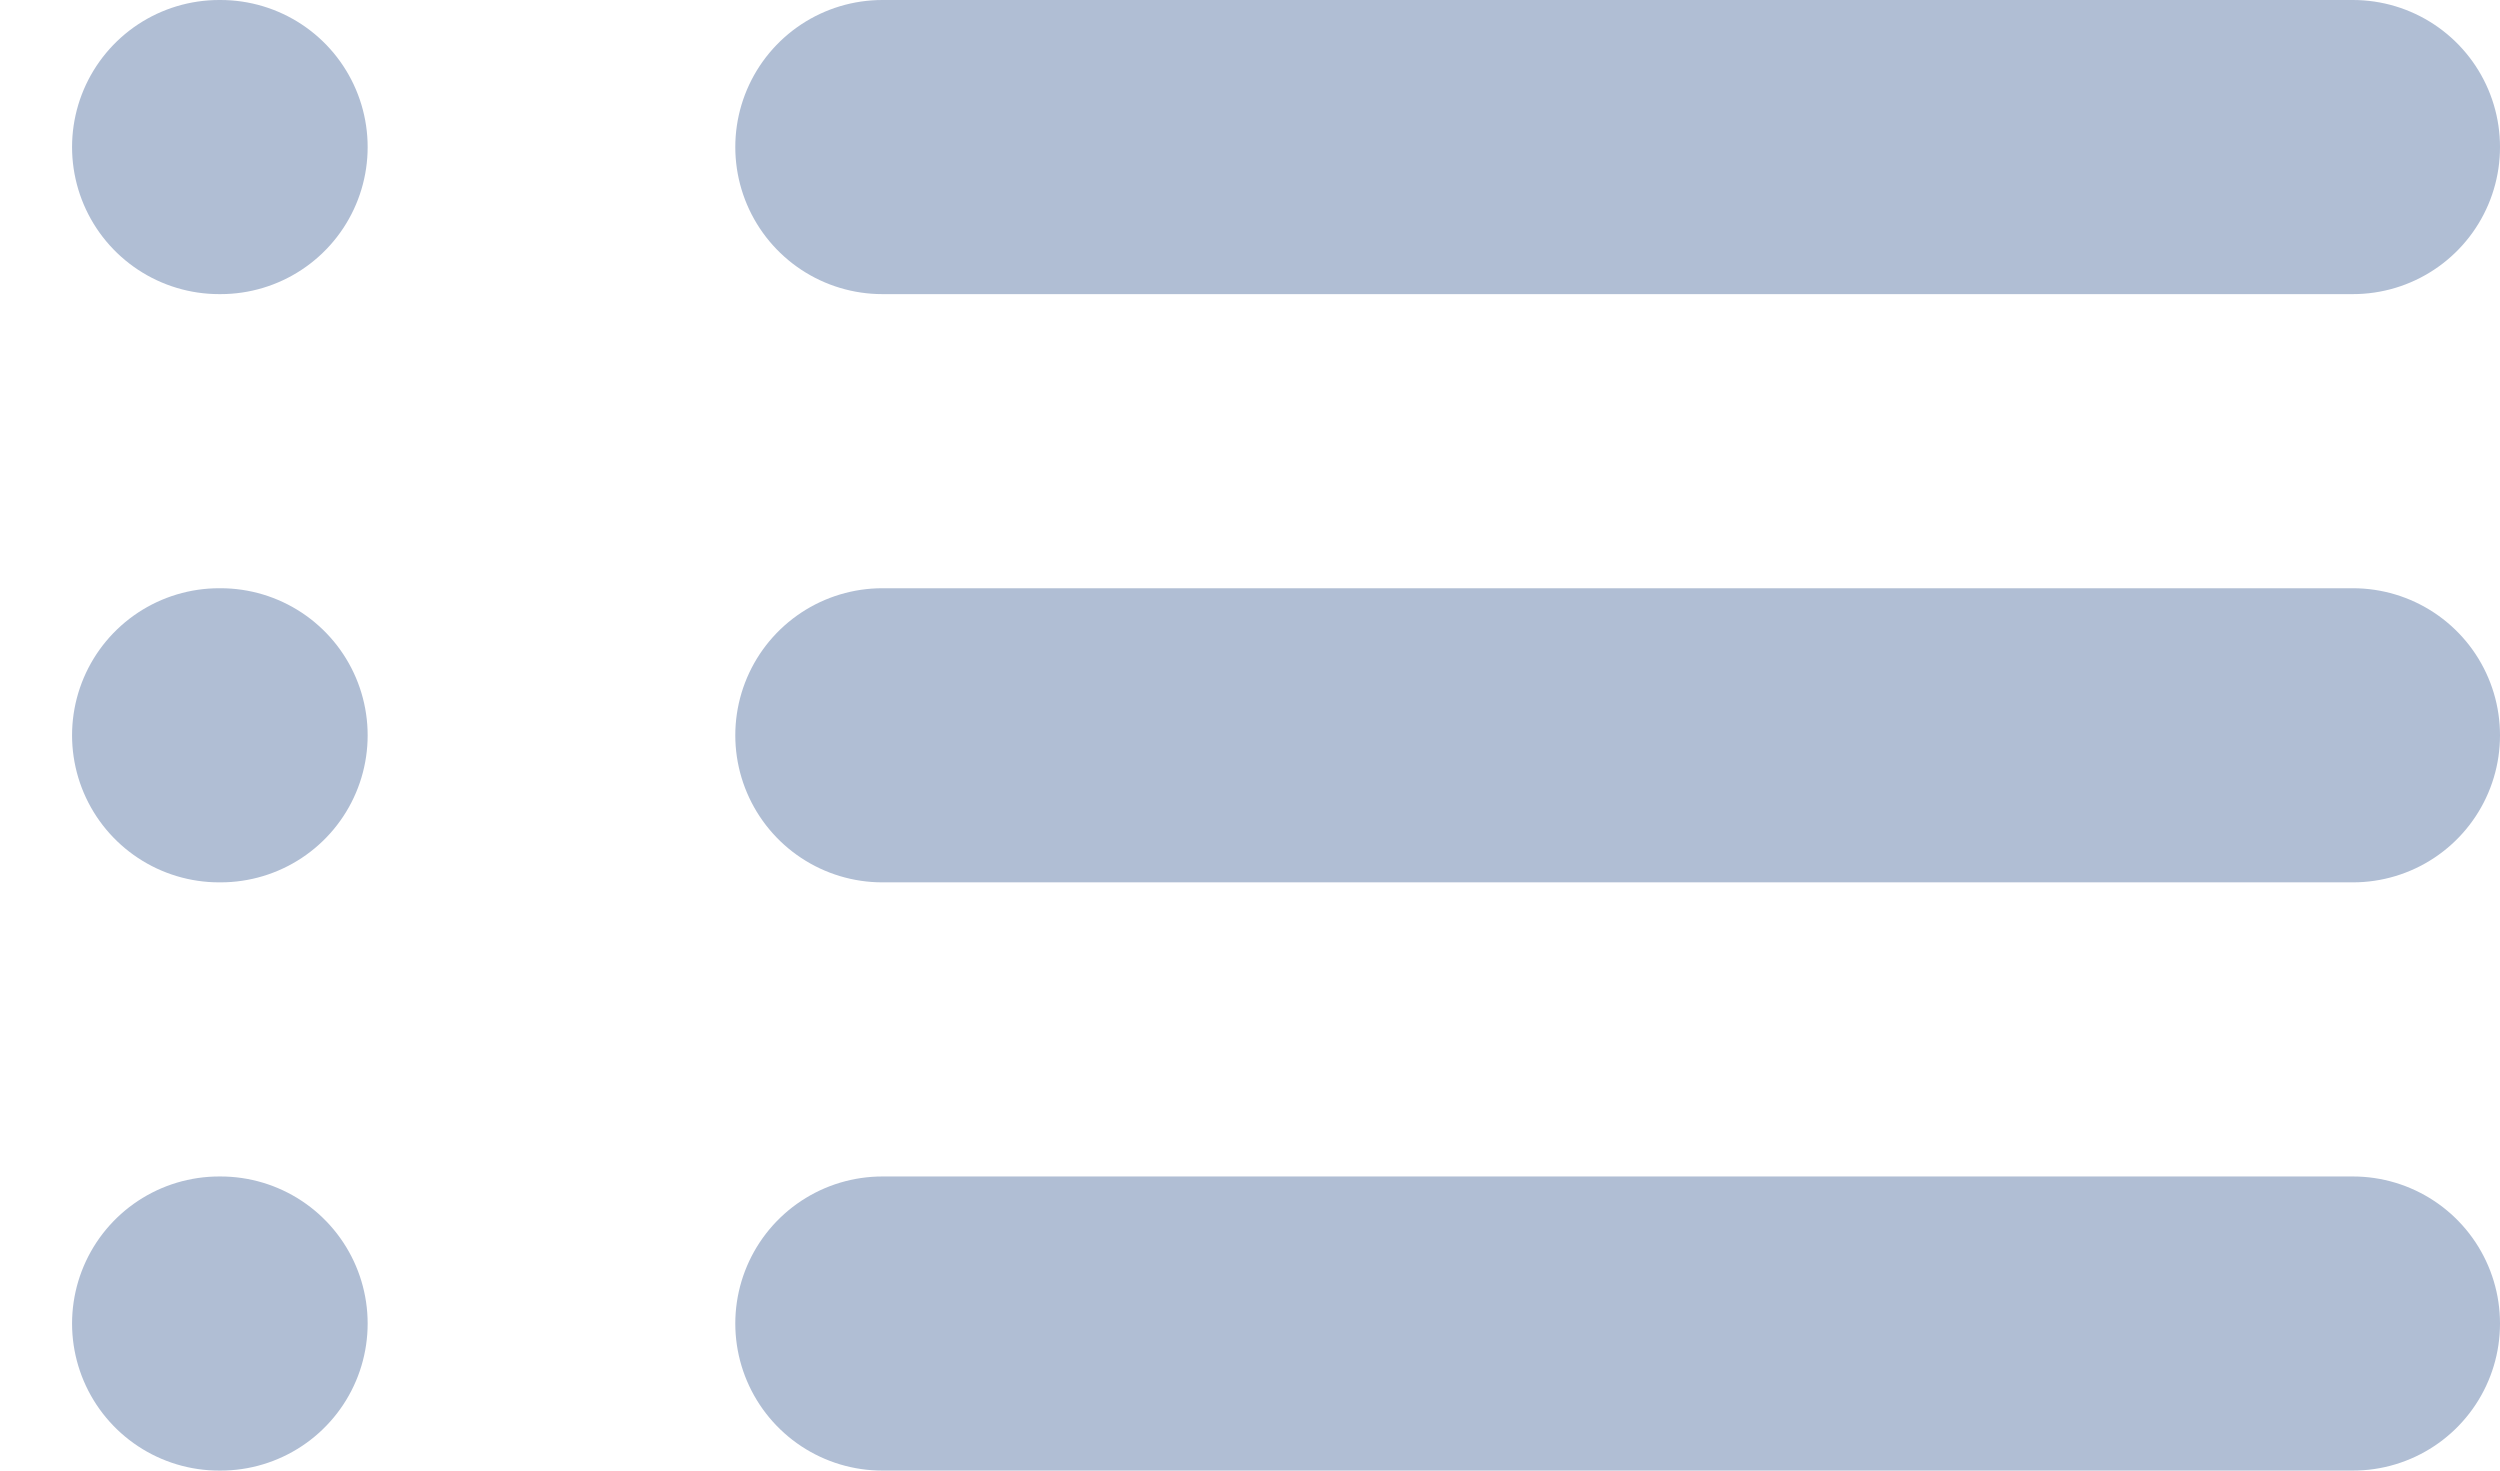
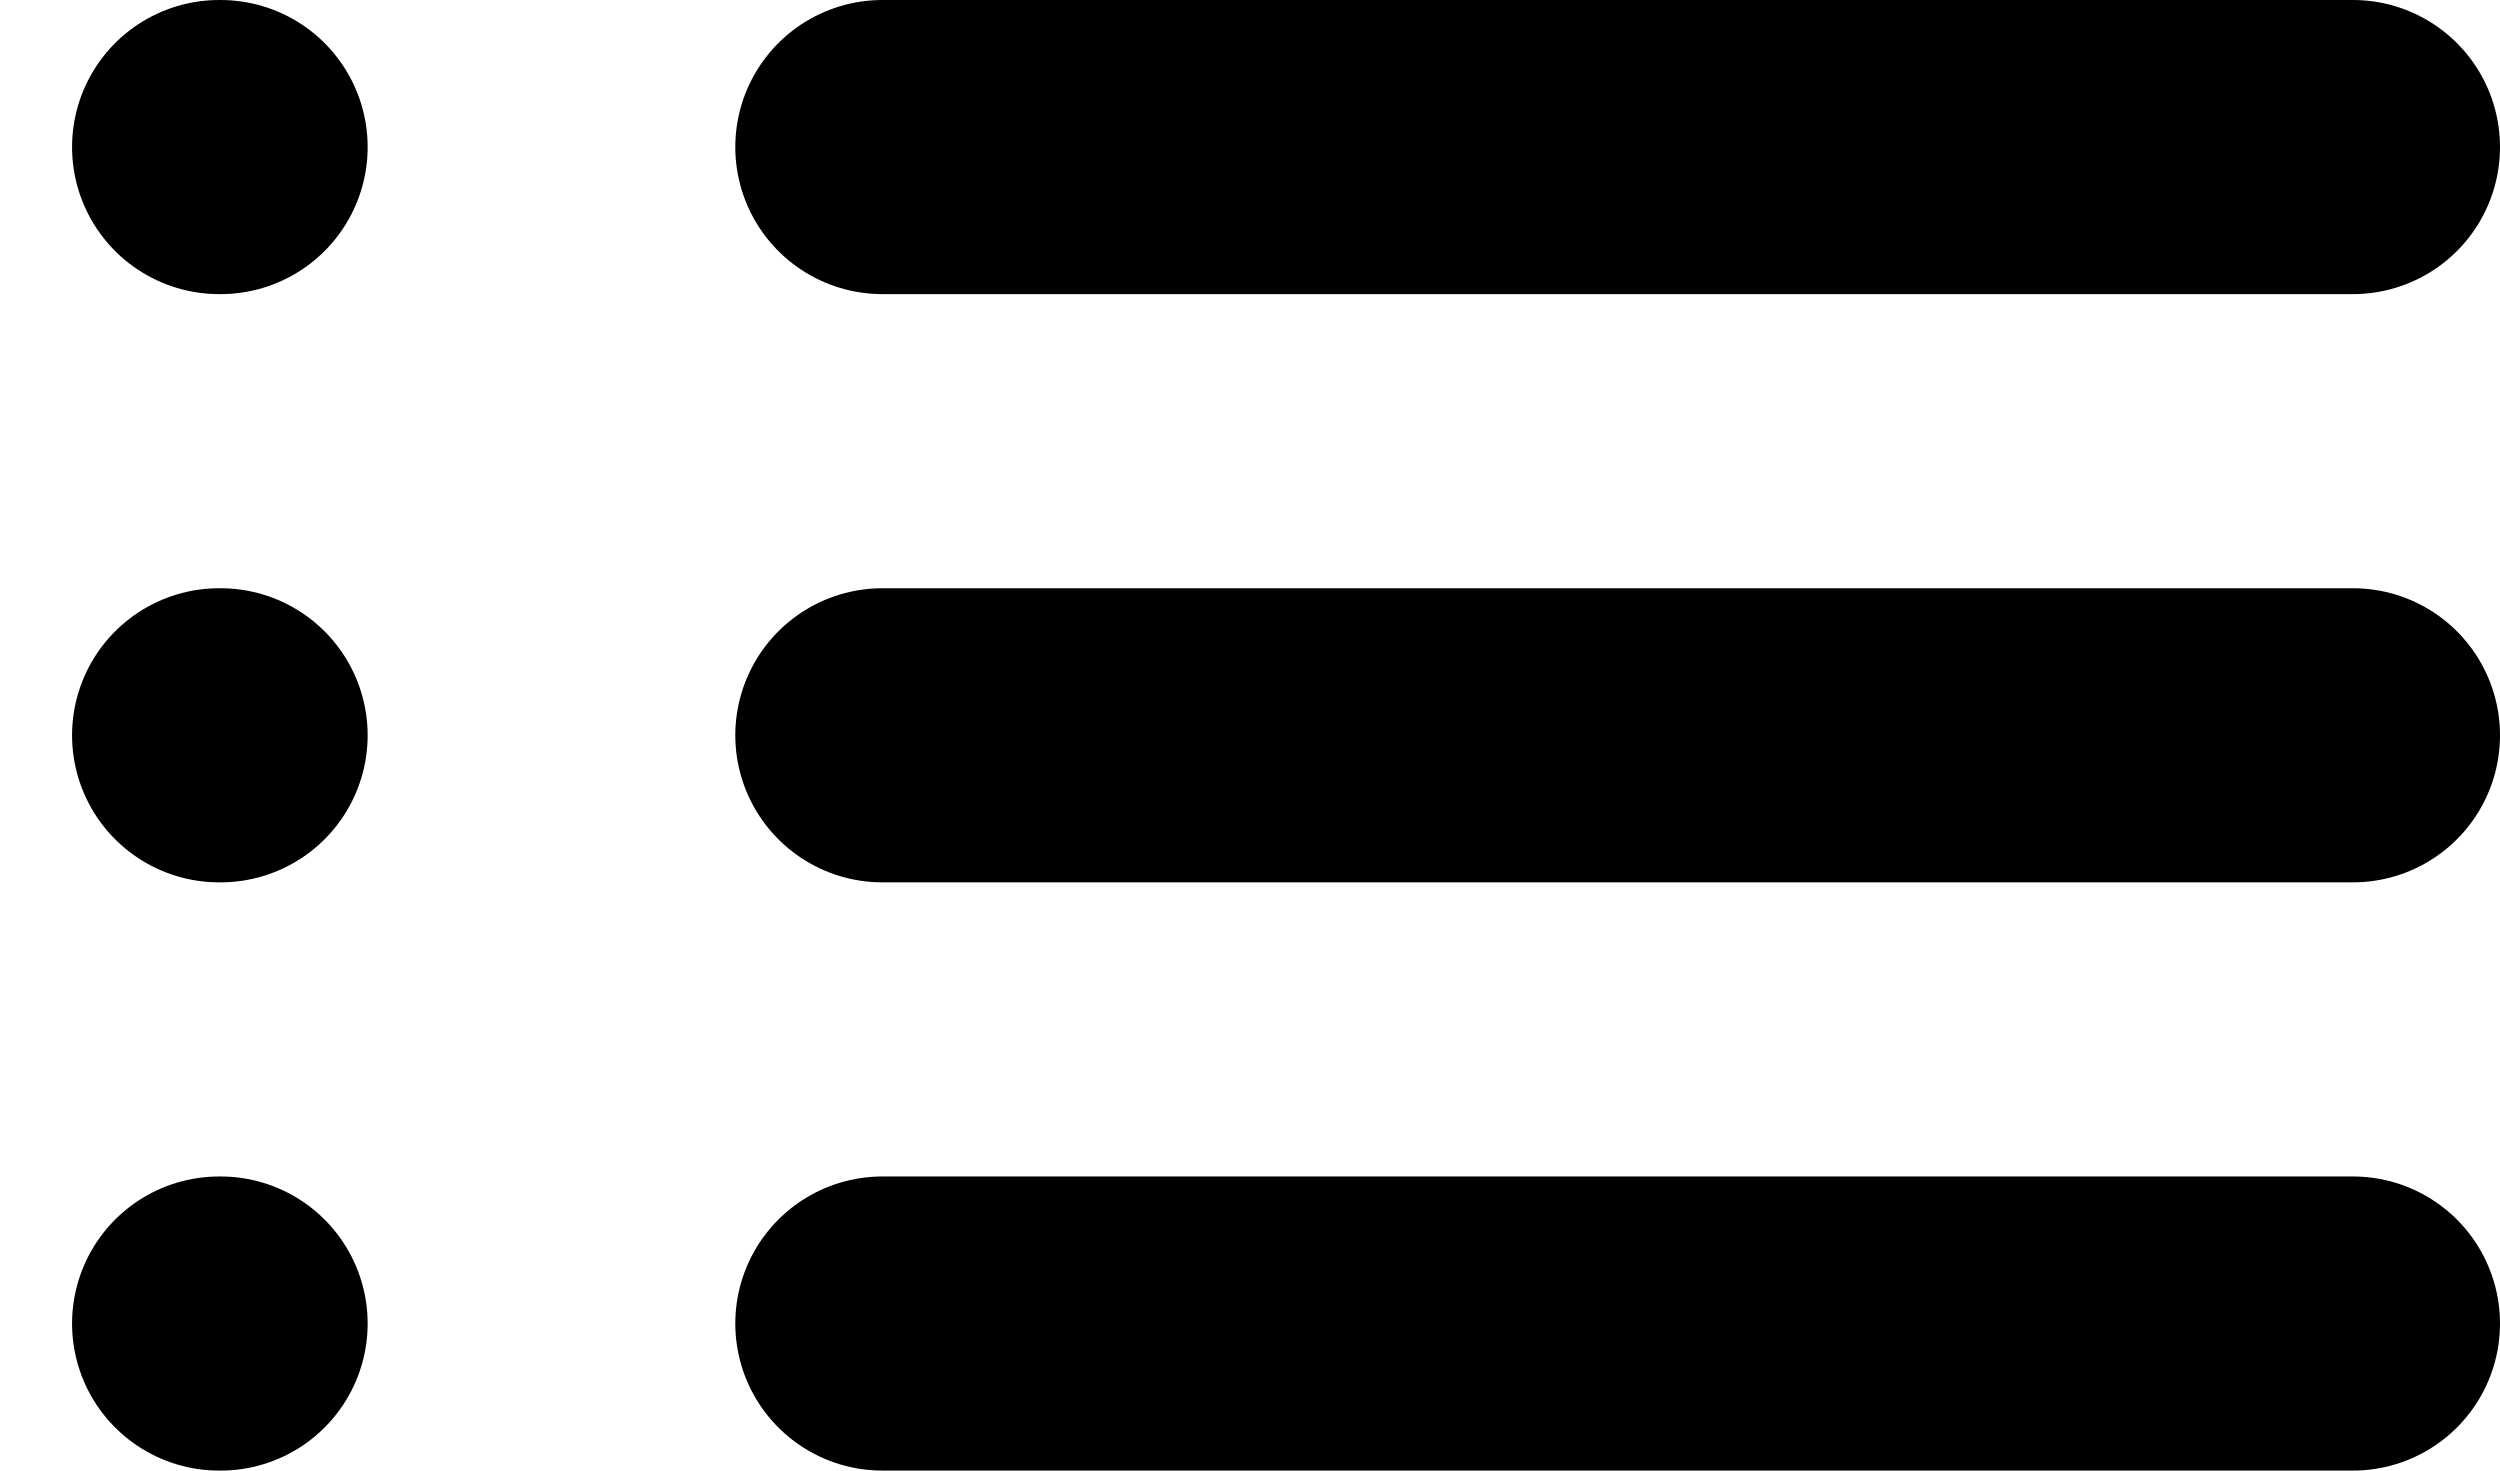
<svg xmlns="http://www.w3.org/2000/svg" class="w-6 h-6 text-gray-800 dark:text-white" aria-hidden="true" fill="none" viewBox="0 0 17 10">
-   <path stroke="#b0bed4" stroke-linecap="round" stroke-width="2" d="M6 1h10M6 5h10M6 9h10M1.49 1h.01m-.01 4h.01m-.01 4h.01" />
+   <path stroke="currentColor" stroke-linecap="round" stroke-width="2" d="M6 1h10M6 5h10M6 9h10M1.49 1h.01m-.01 4h.01m-.01 4h.01" />
</svg>
